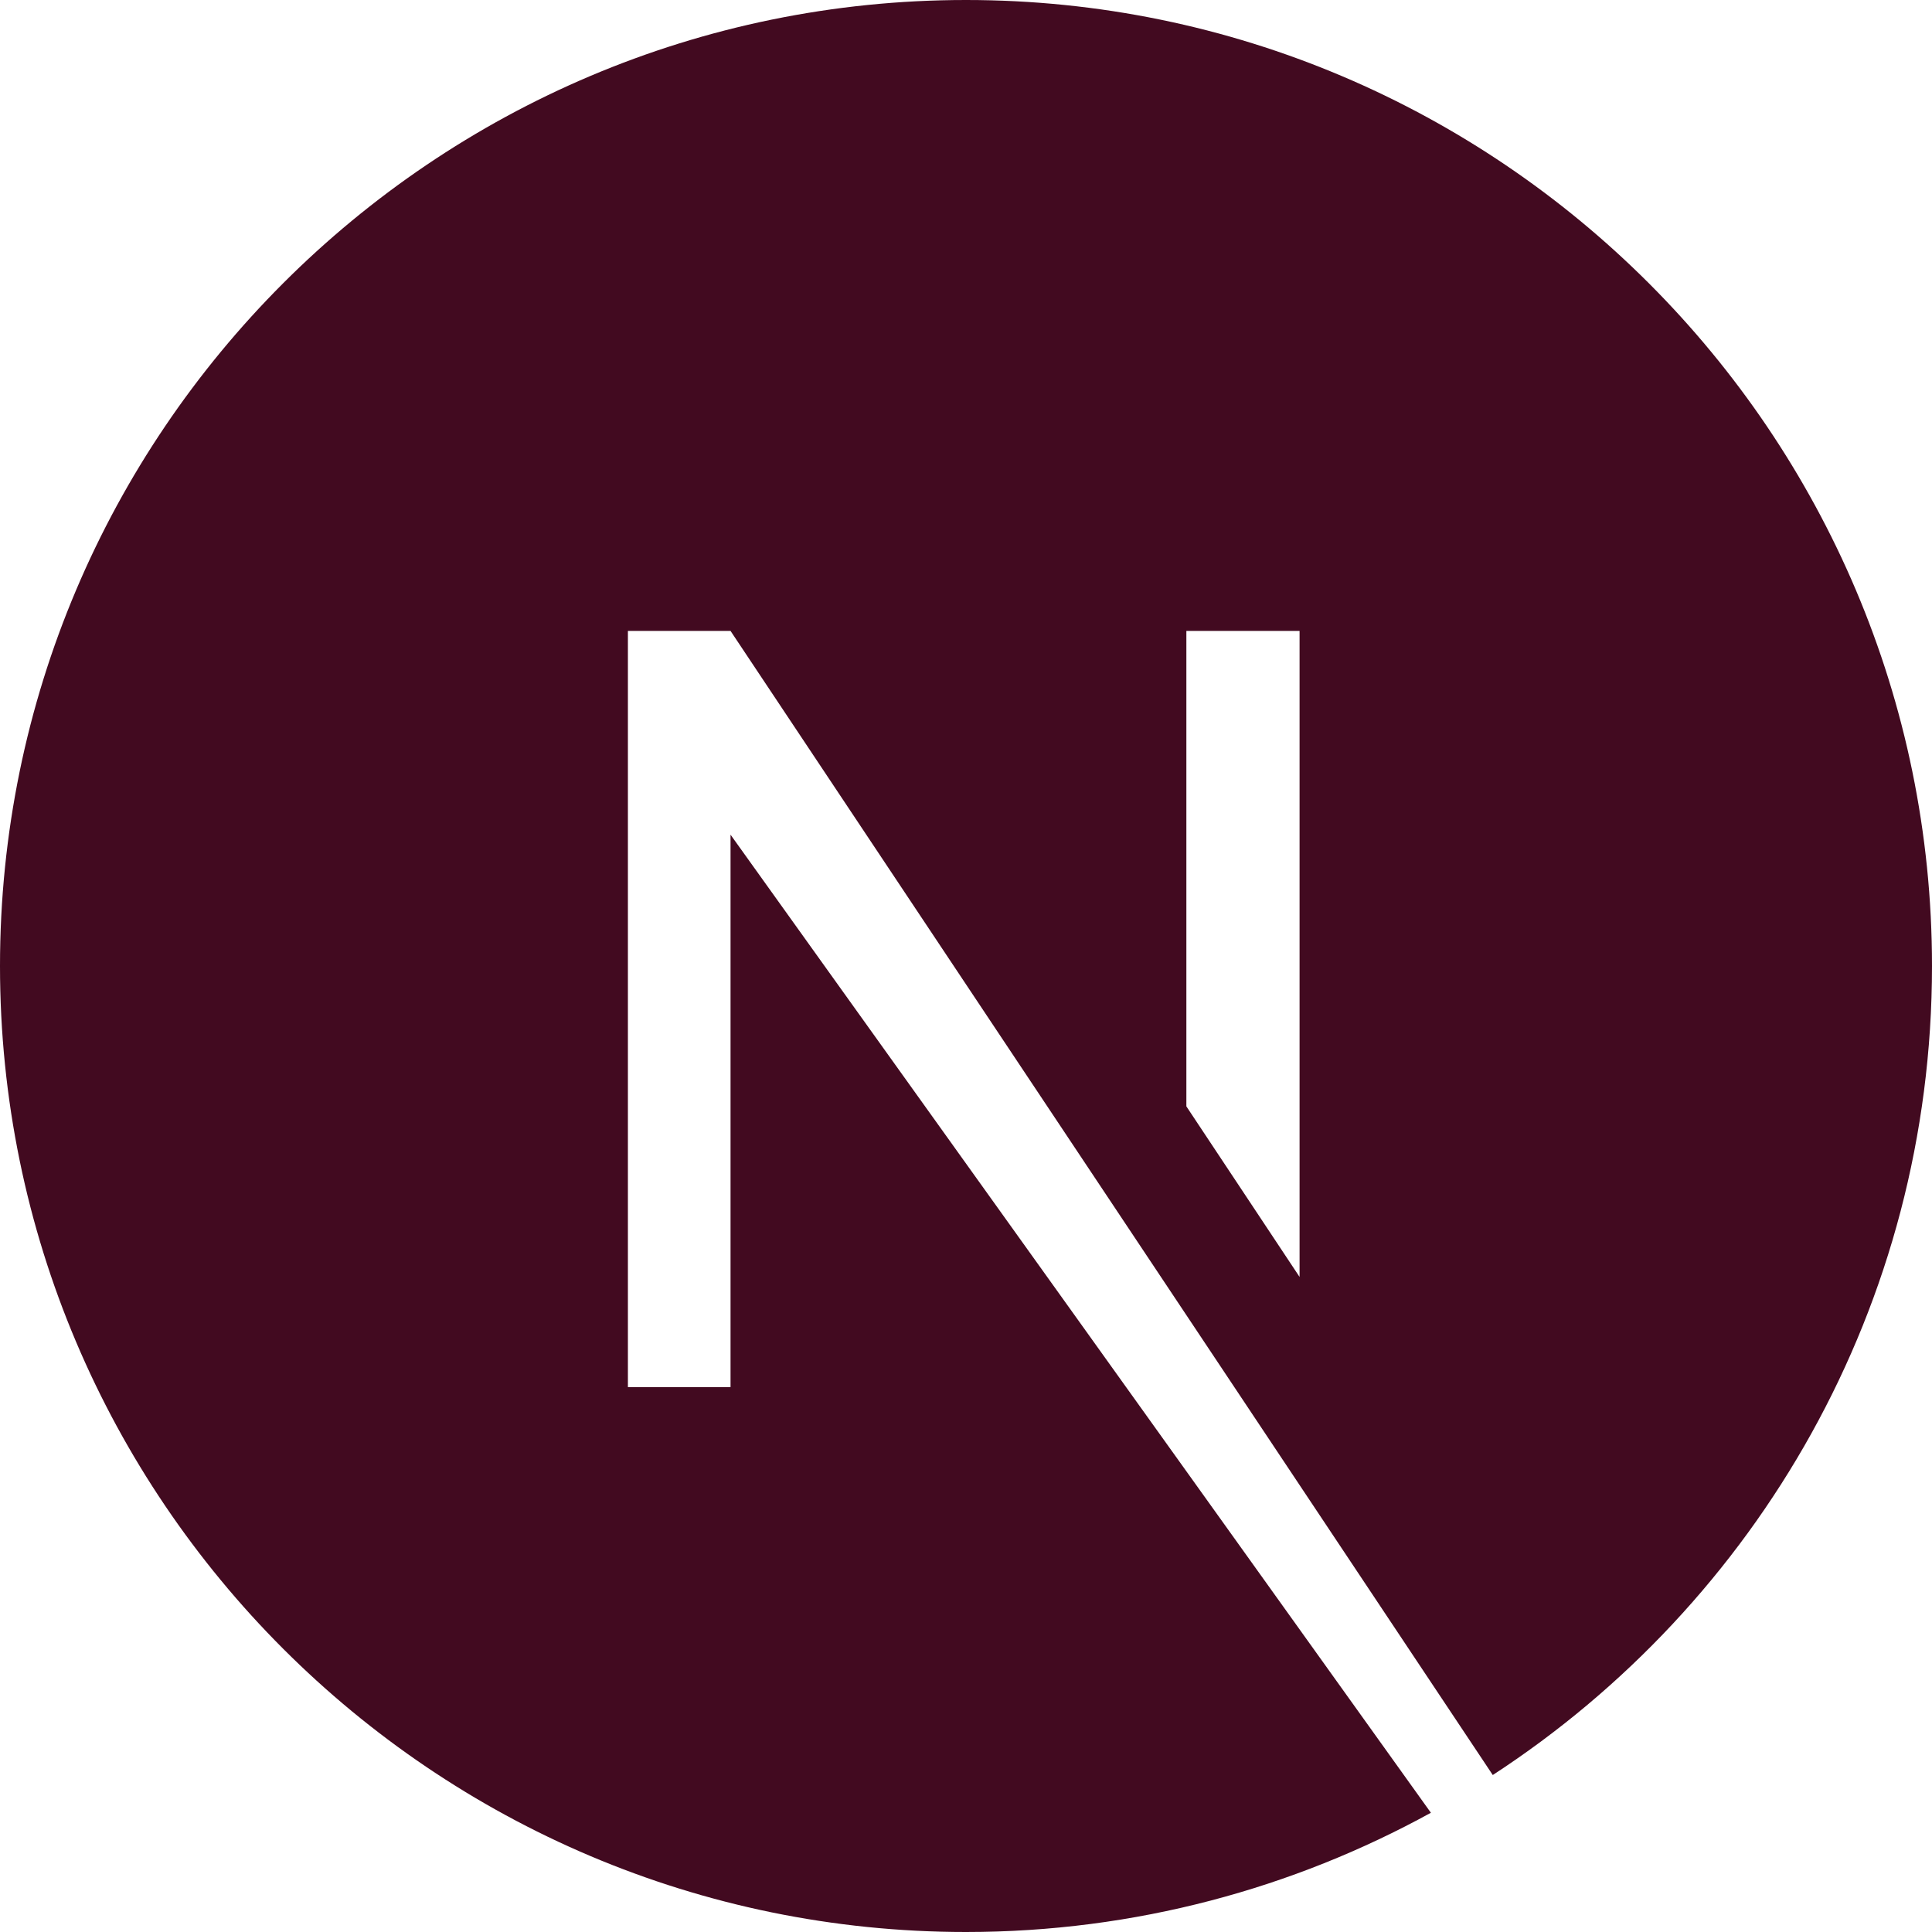
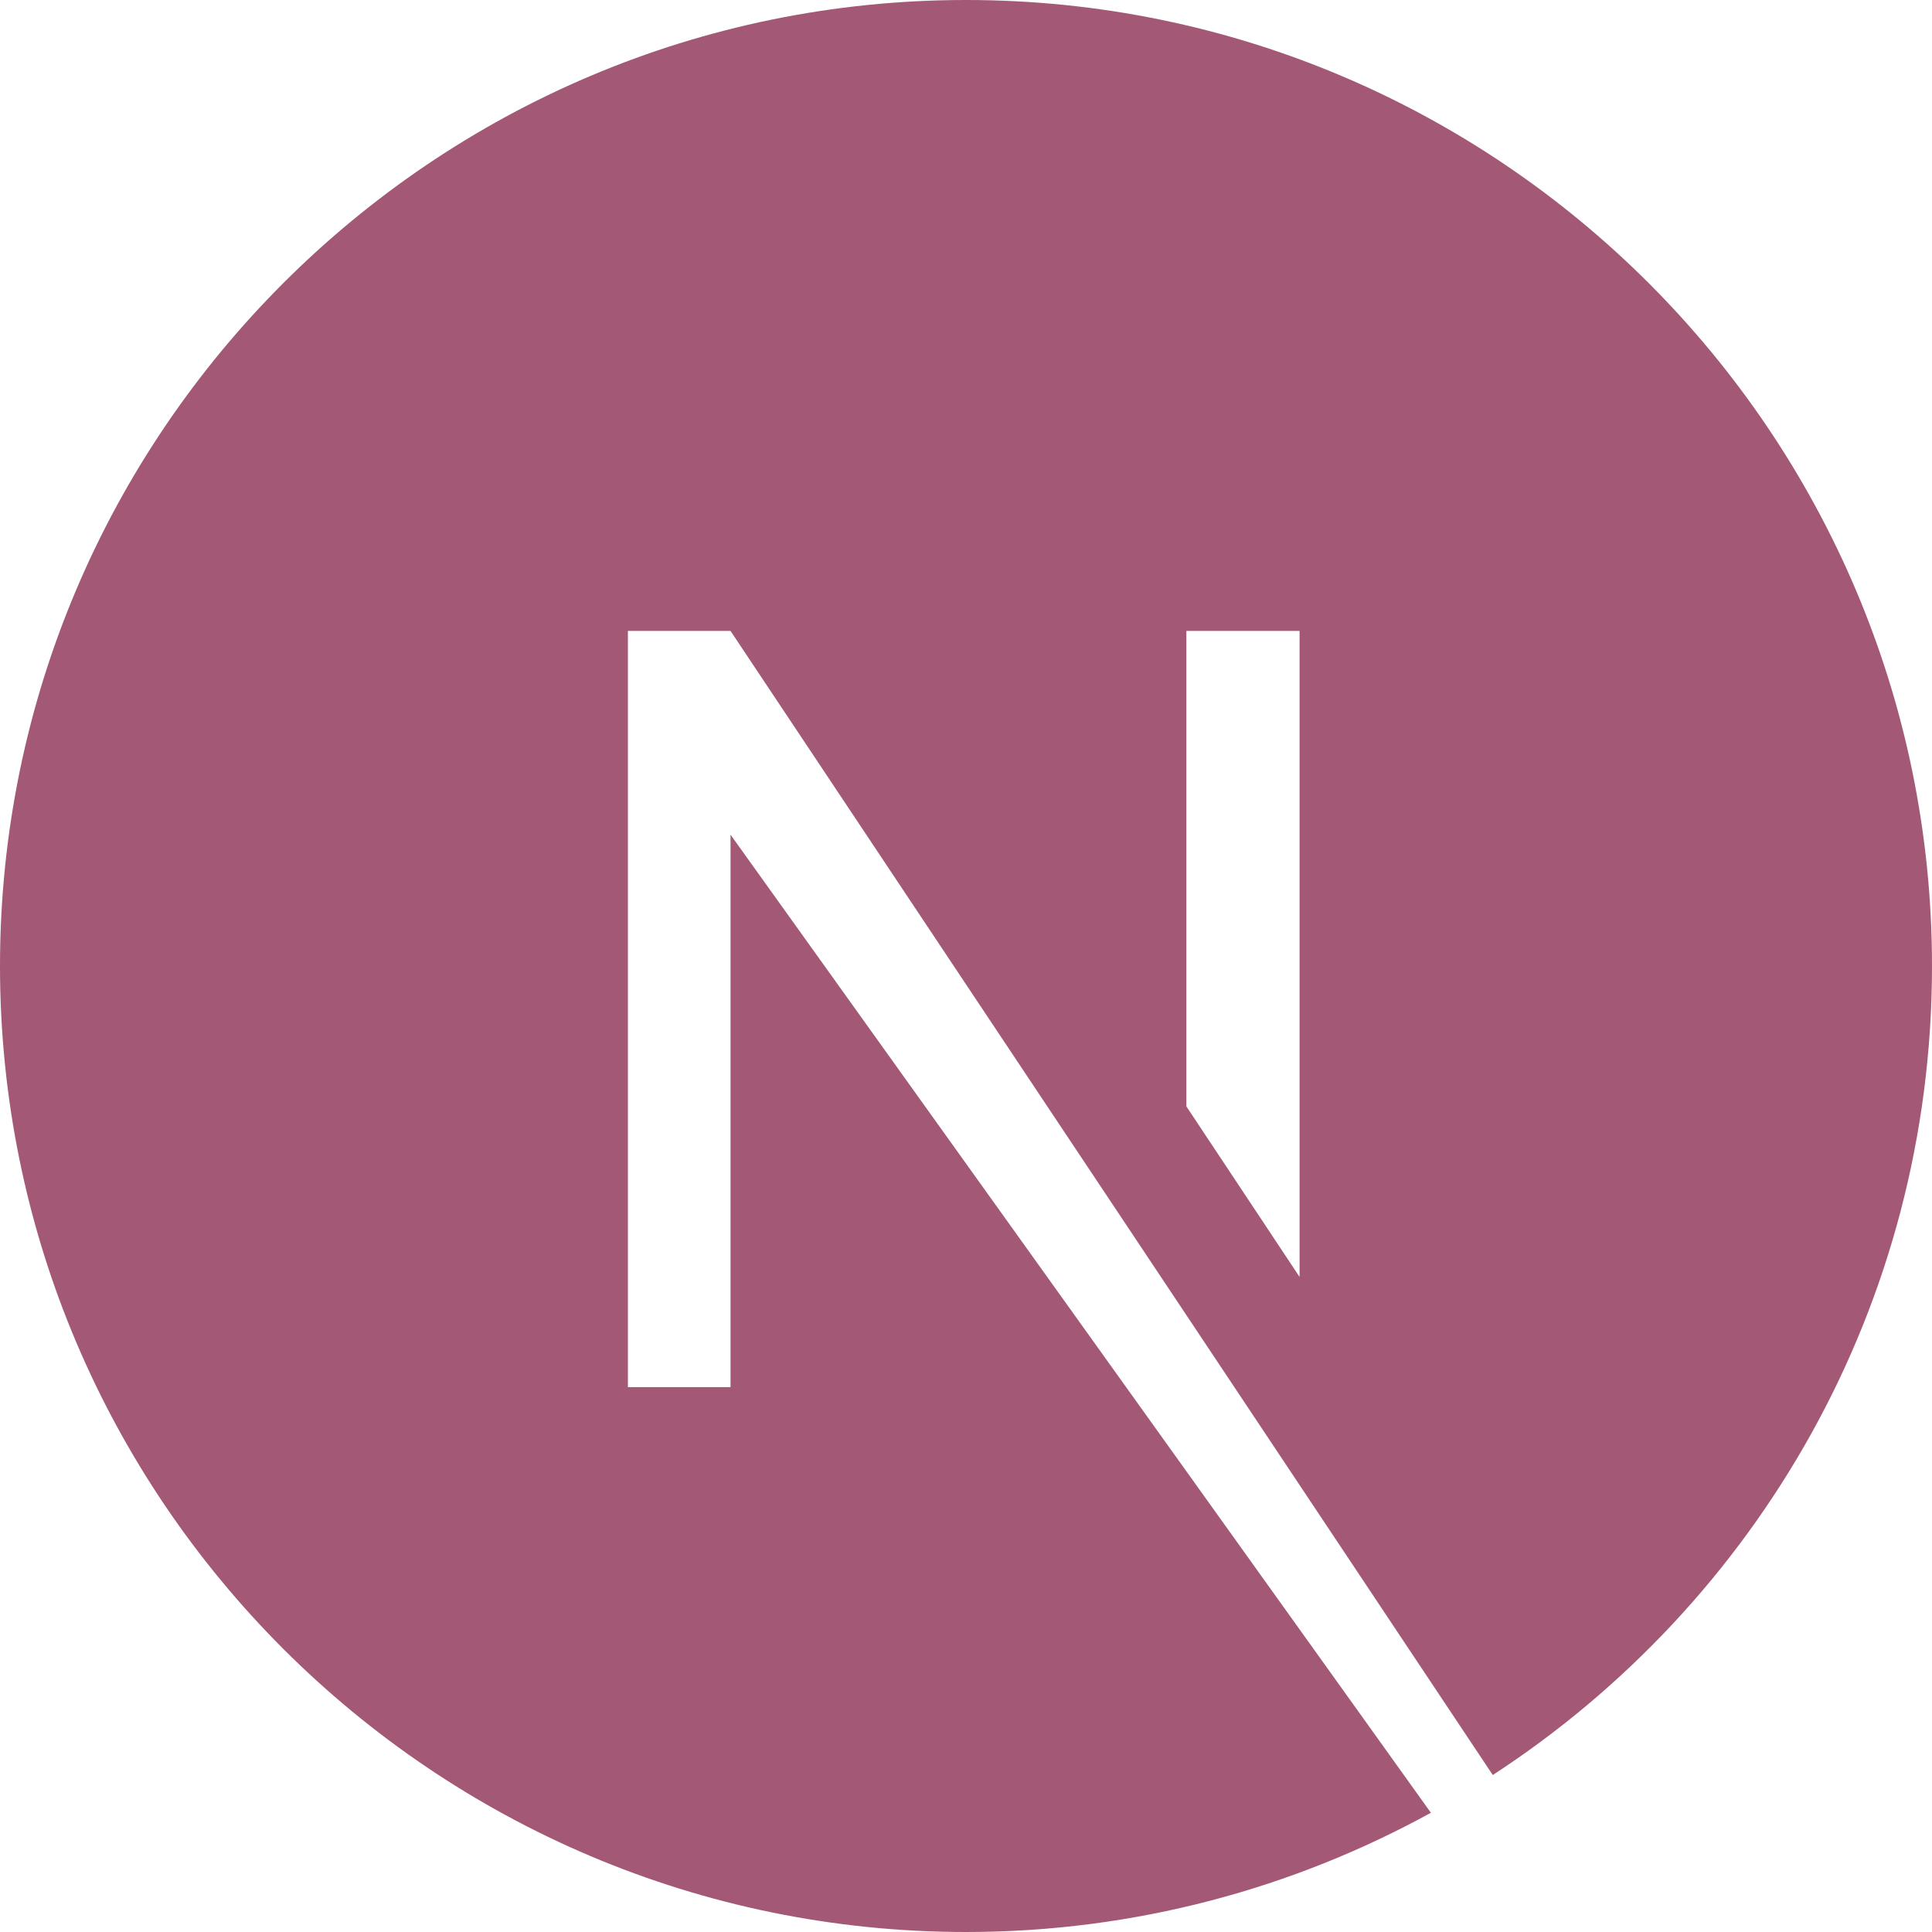
<svg xmlns="http://www.w3.org/2000/svg" viewBox="0 0 128 128">
-   <path d="M64 0C28.7 0 0 28.7 0 64s28.7 64 64 64c11.2 0 21.7-2.9 30.8-7.9L48.4 55.3v36.6h-6.8V41.8h6.8l50.5 75.8C116.4 106.2 128 86.5 128 64c0-35.3-28.7-64-64-64zm22.1 84.6l-7.5-11.3V41.8h7.5v42.8z" fill="#420a20" />
+   <path d="M64 0C28.7 0 0 28.7 0 64s28.7 64 64 64c11.2 0 21.7-2.9 30.8-7.9L48.4 55.3v36.6h-6.8V41.8h6.8l50.5 75.8C116.4 106.2 128 86.5 128 64c0-35.3-28.7-64-64-64zm22.1 84.6l-7.5-11.3V41.8h7.5v42.8z" fill="#a35876" />
</svg>
